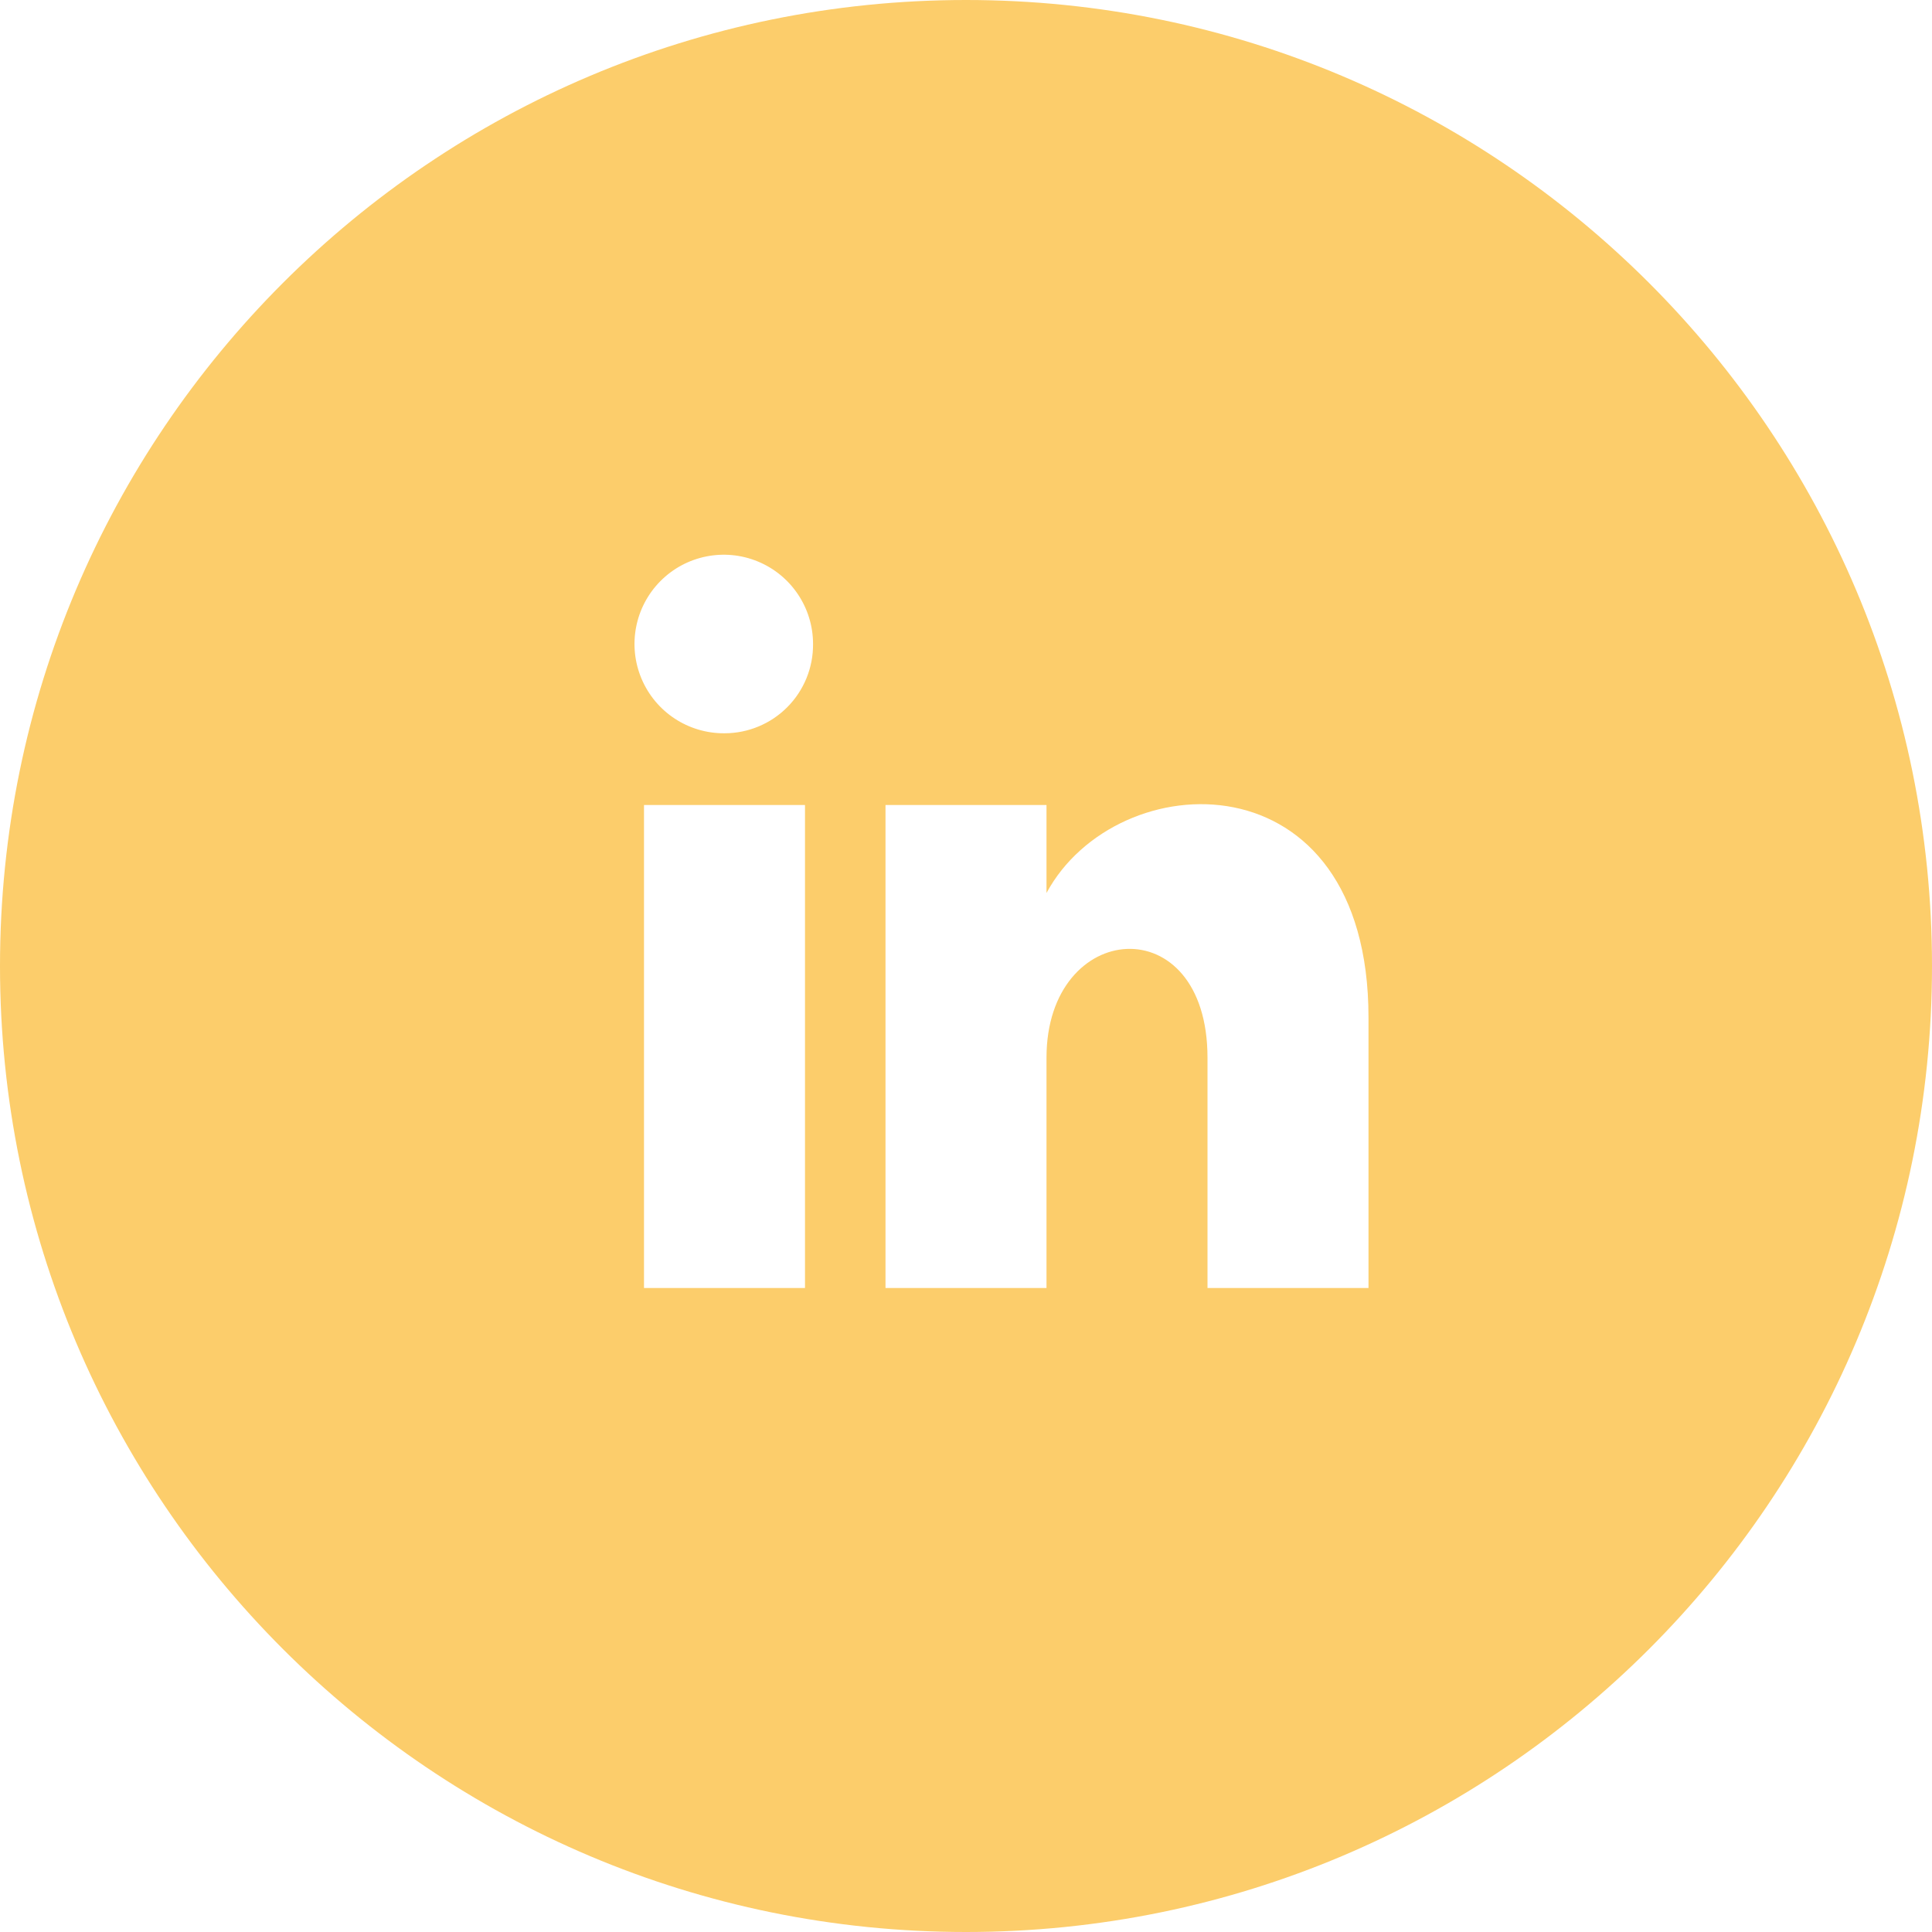
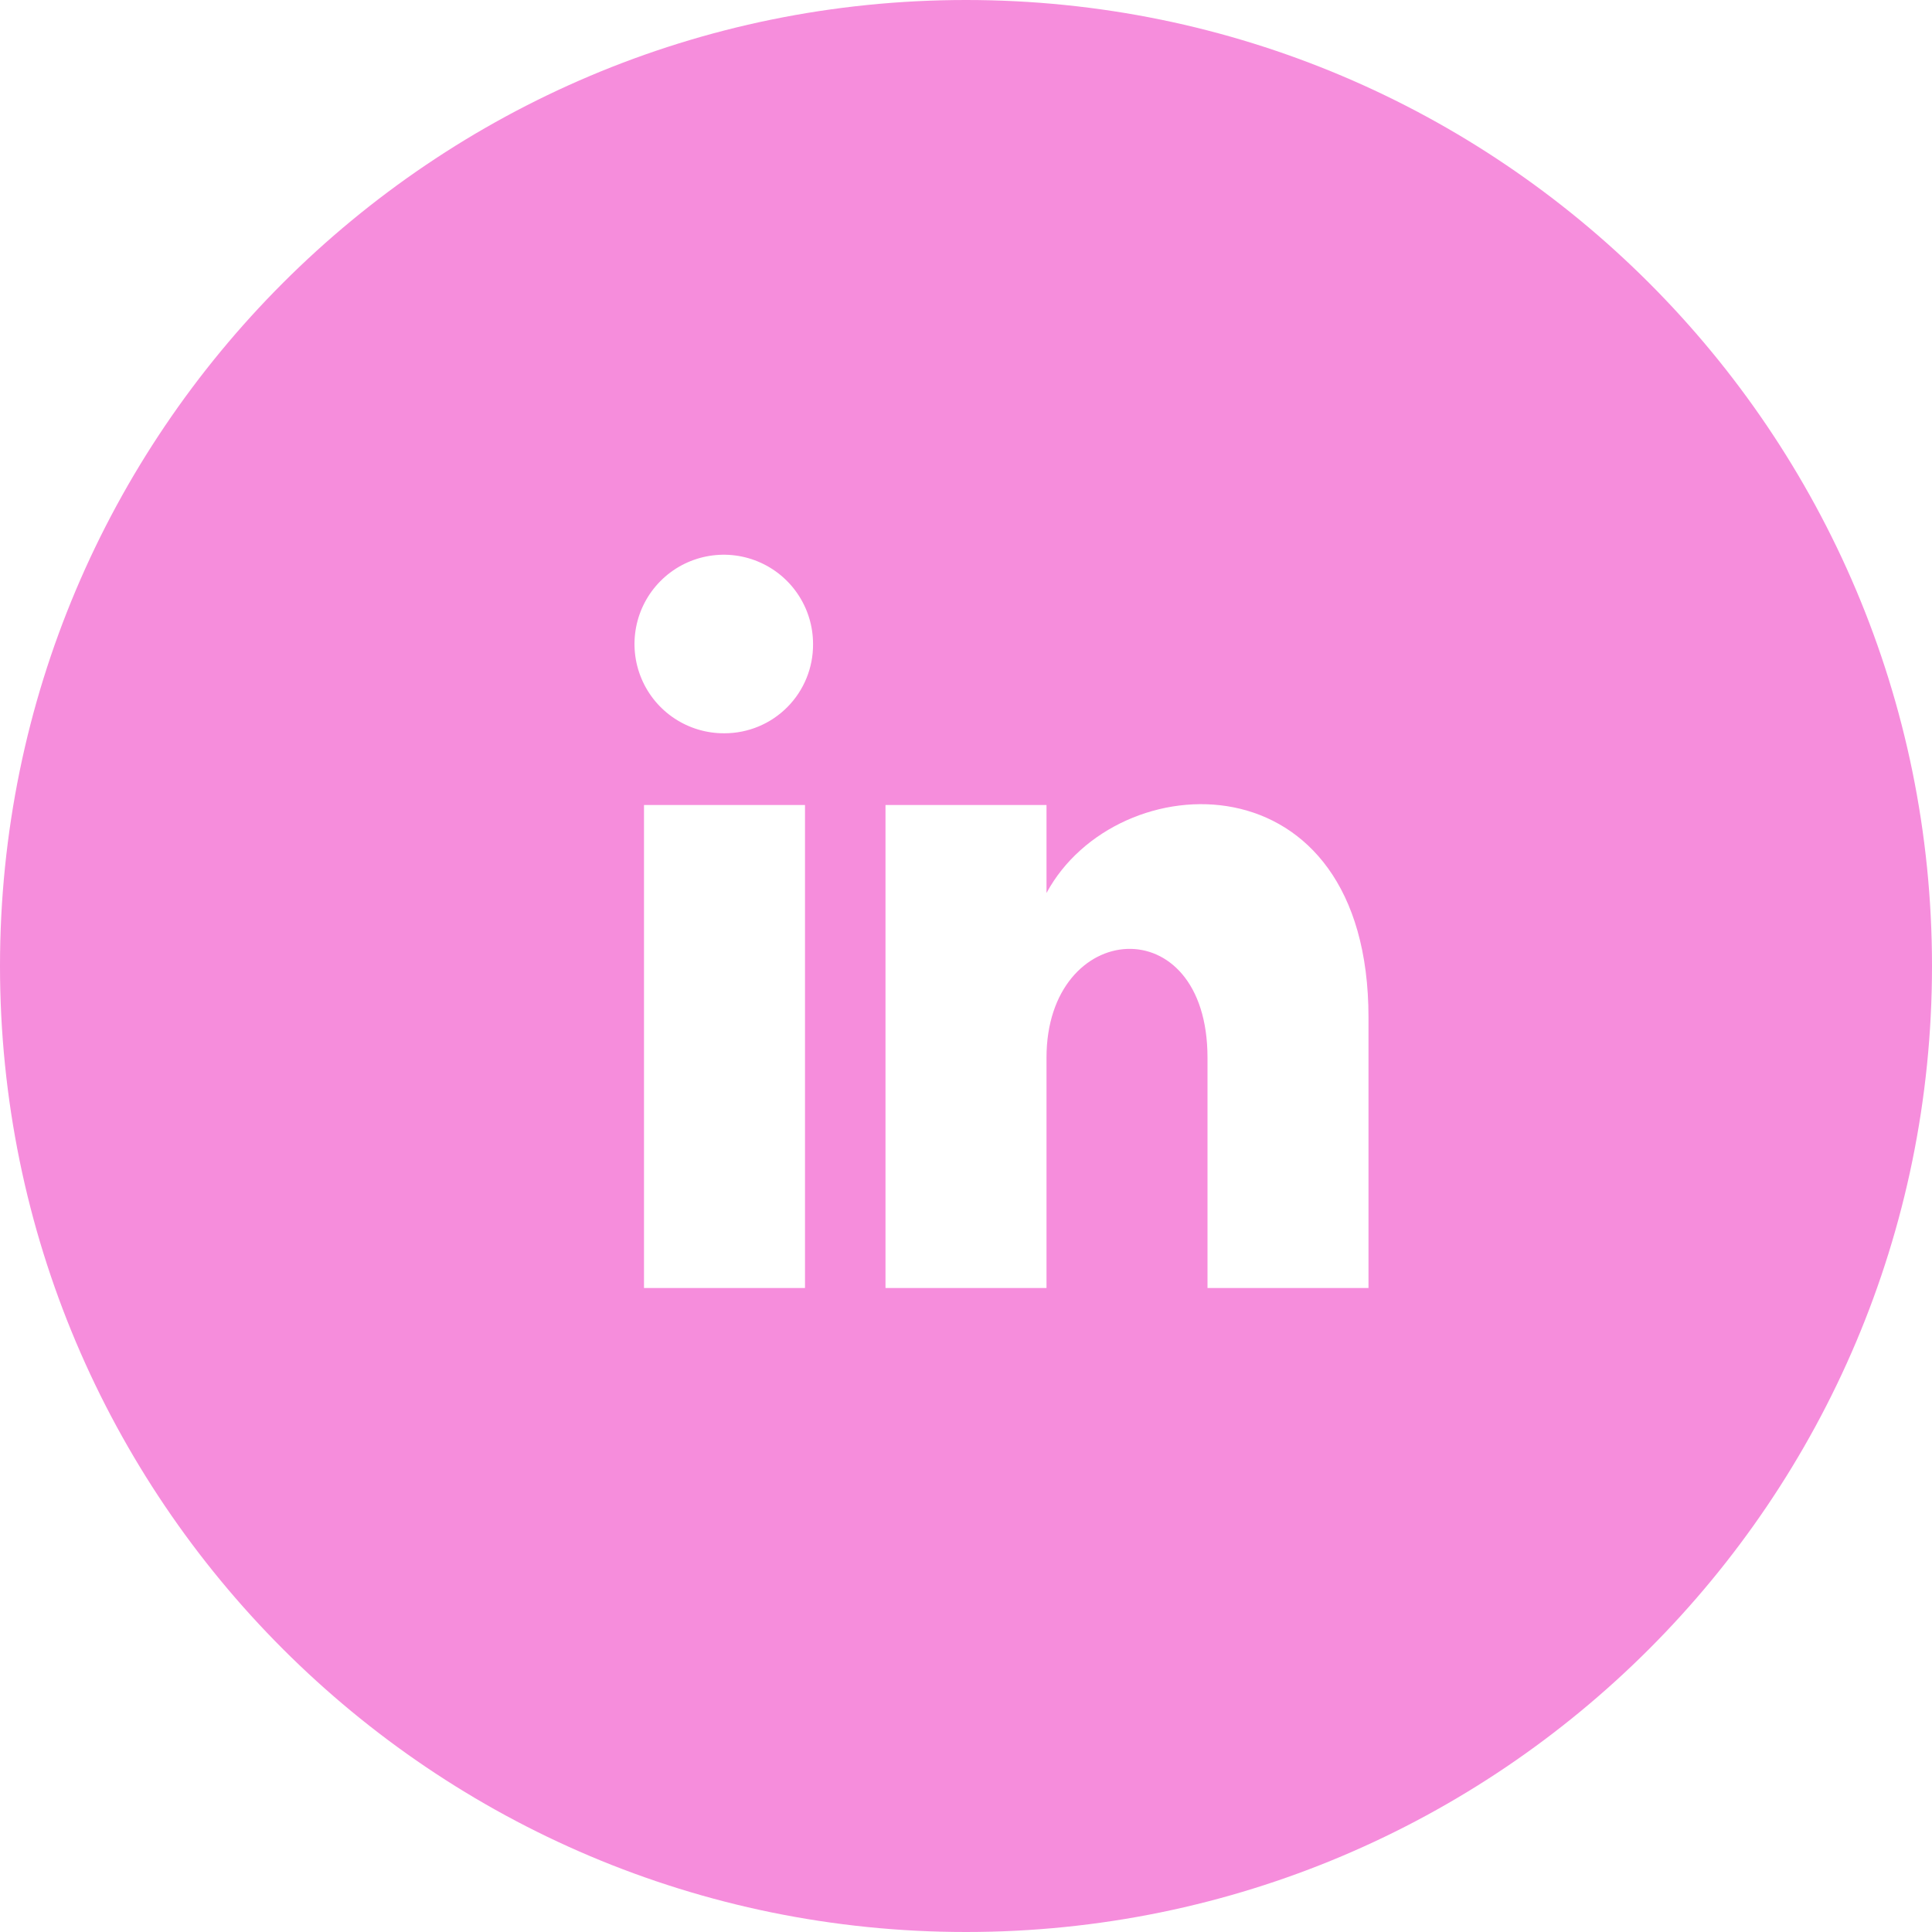
<svg xmlns="http://www.w3.org/2000/svg" width="24" height="24" viewBox="0 0 24 24">
-   <path id="linkedin" d="M12,0A12,12,0,1,0,24,12,12,12,0,0,0,12,0ZM10,16H8V10h2ZM9,9.109A1.109,1.109,0,1,1,10.1,8,1.1,1.1,0,0,1,9,9.109ZM17,16H15V13.139c0-1.881-2-1.722-2,0V16H11V10h2v1.093c.872-1.616,4-1.736,4,1.548Z" fill="#fccd6b" />
+   <path id="linkedin" d="M12,0A12,12,0,1,0,24,12,12,12,0,0,0,12,0ZM10,16H8V10h2ZM9,9.109A1.109,1.109,0,1,1,10.1,8,1.1,1.1,0,0,1,9,9.109ZM17,16H15V13.139c0-1.881-2-1.722-2,0V16H11V10h2v1.093c.872-1.616,4-1.736,4,1.548Z" fill="#f68ddc" />
</svg>
